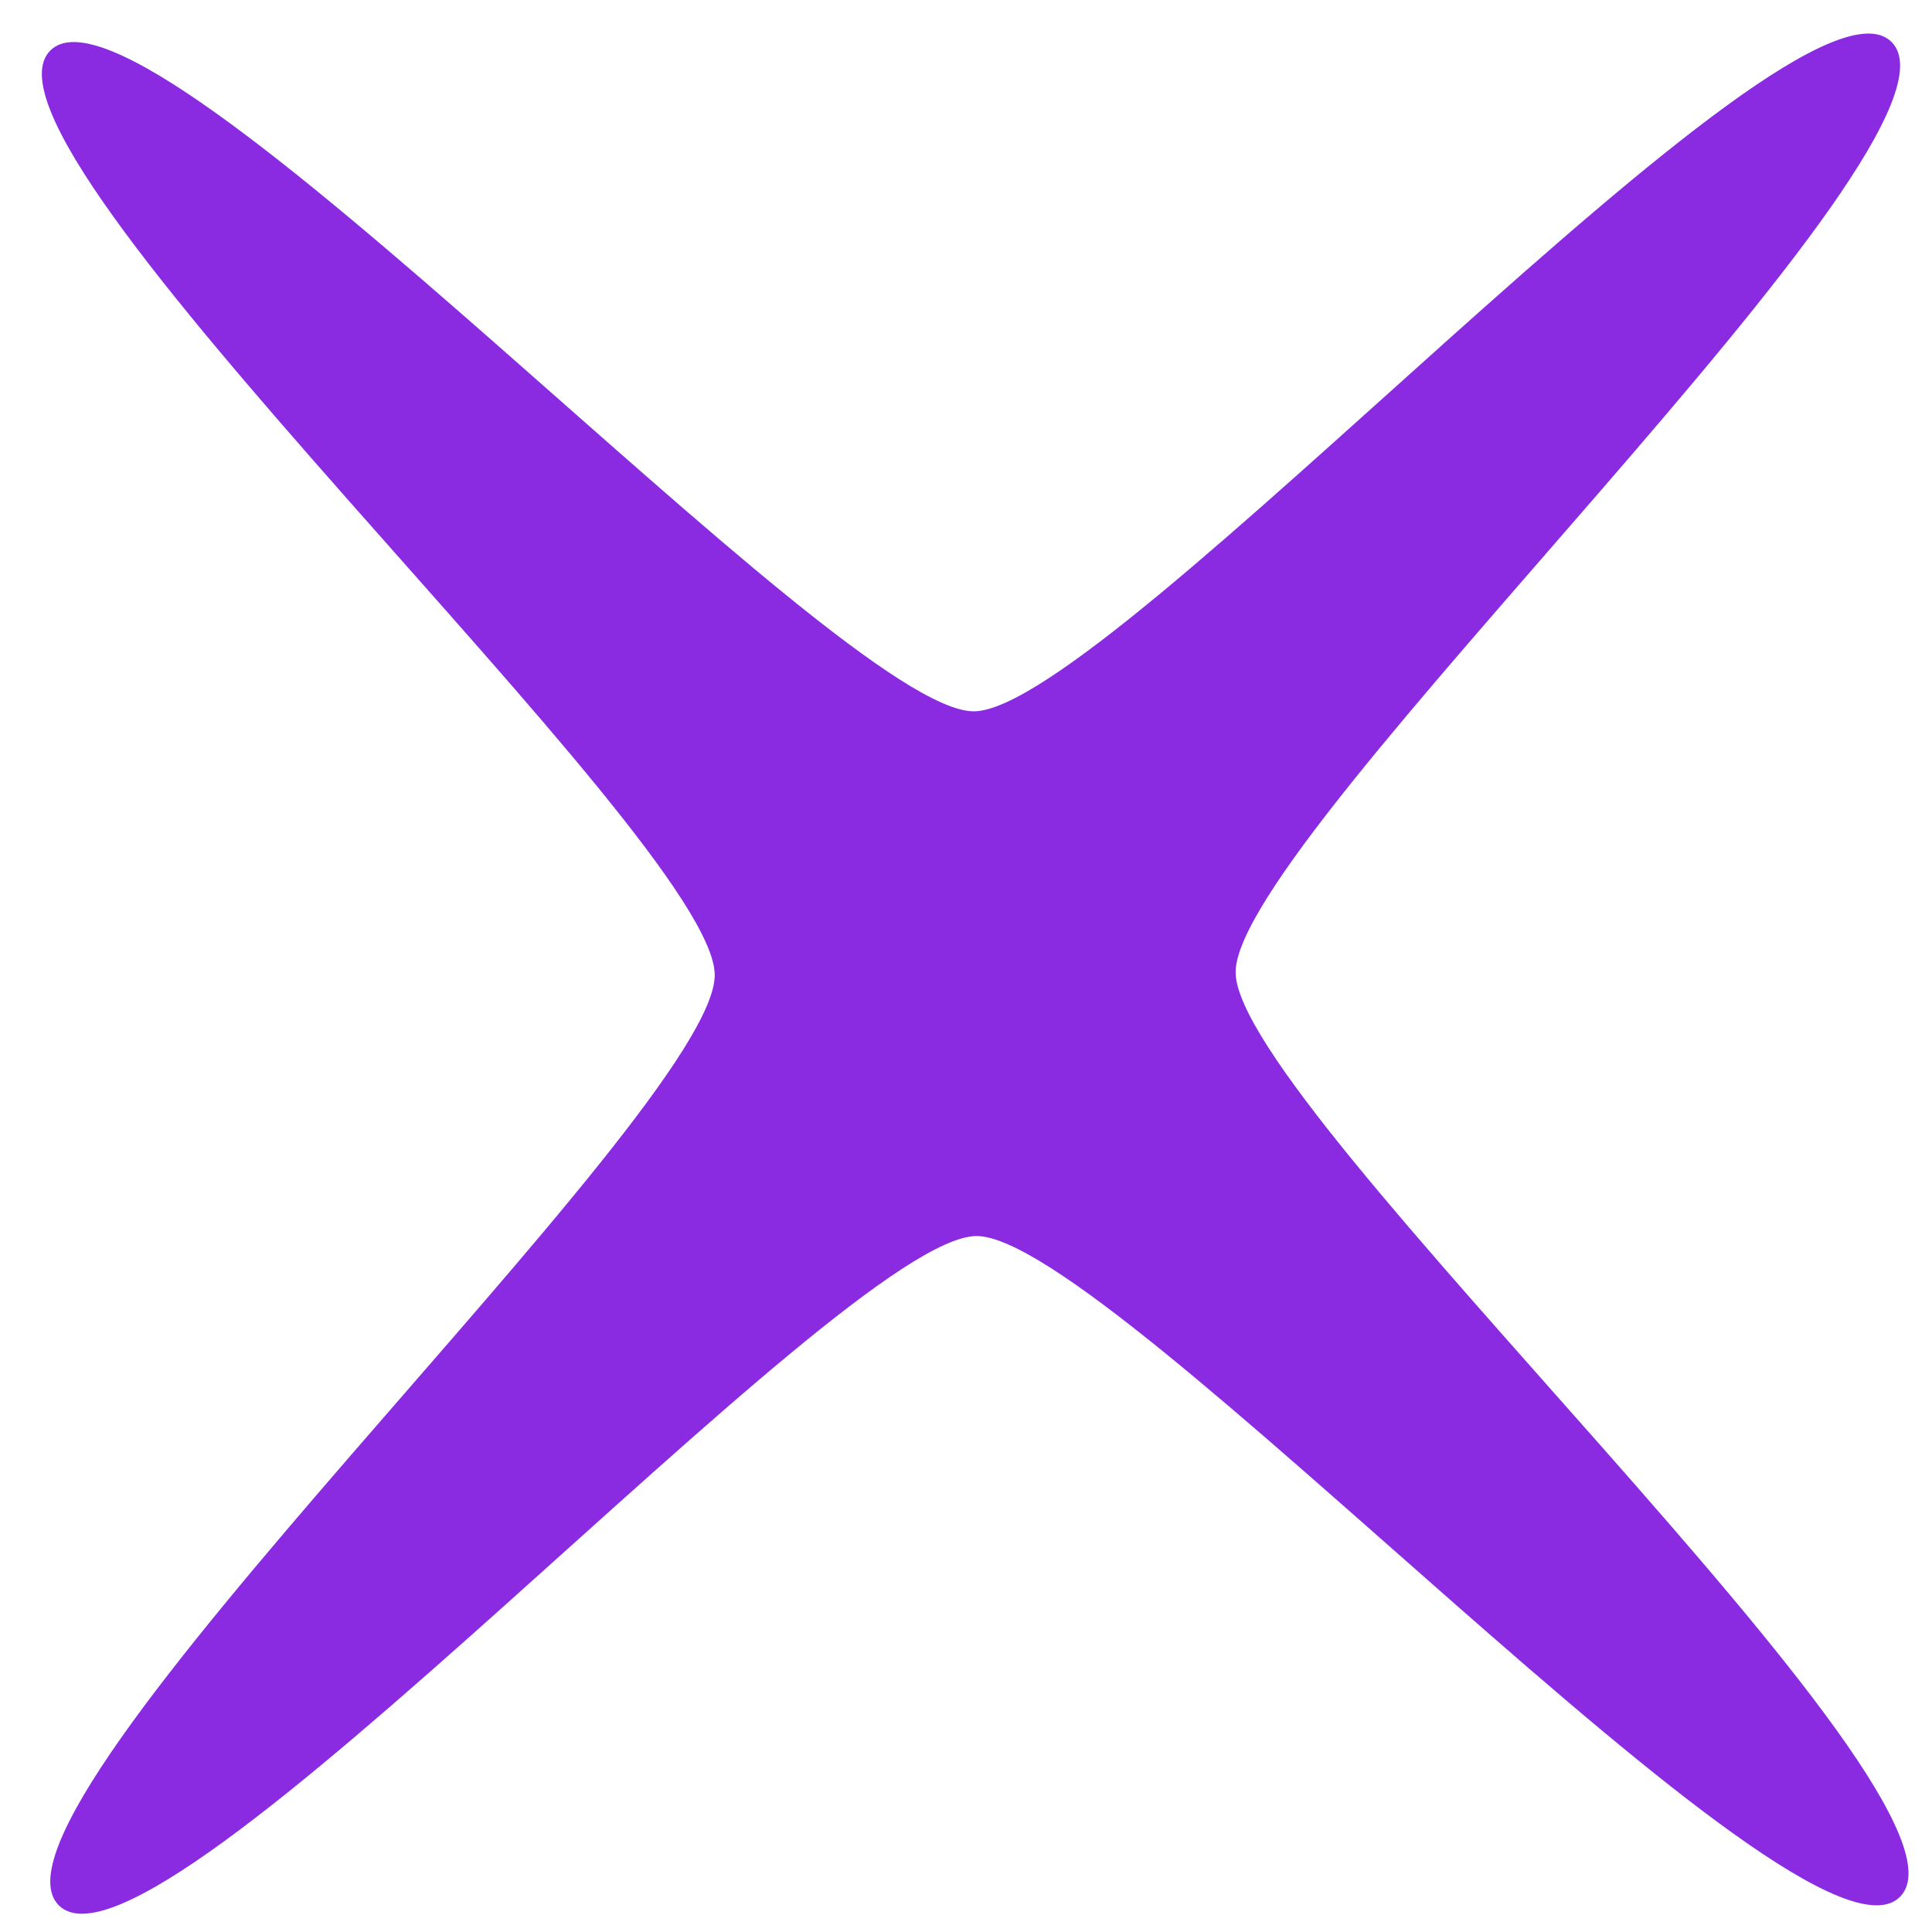
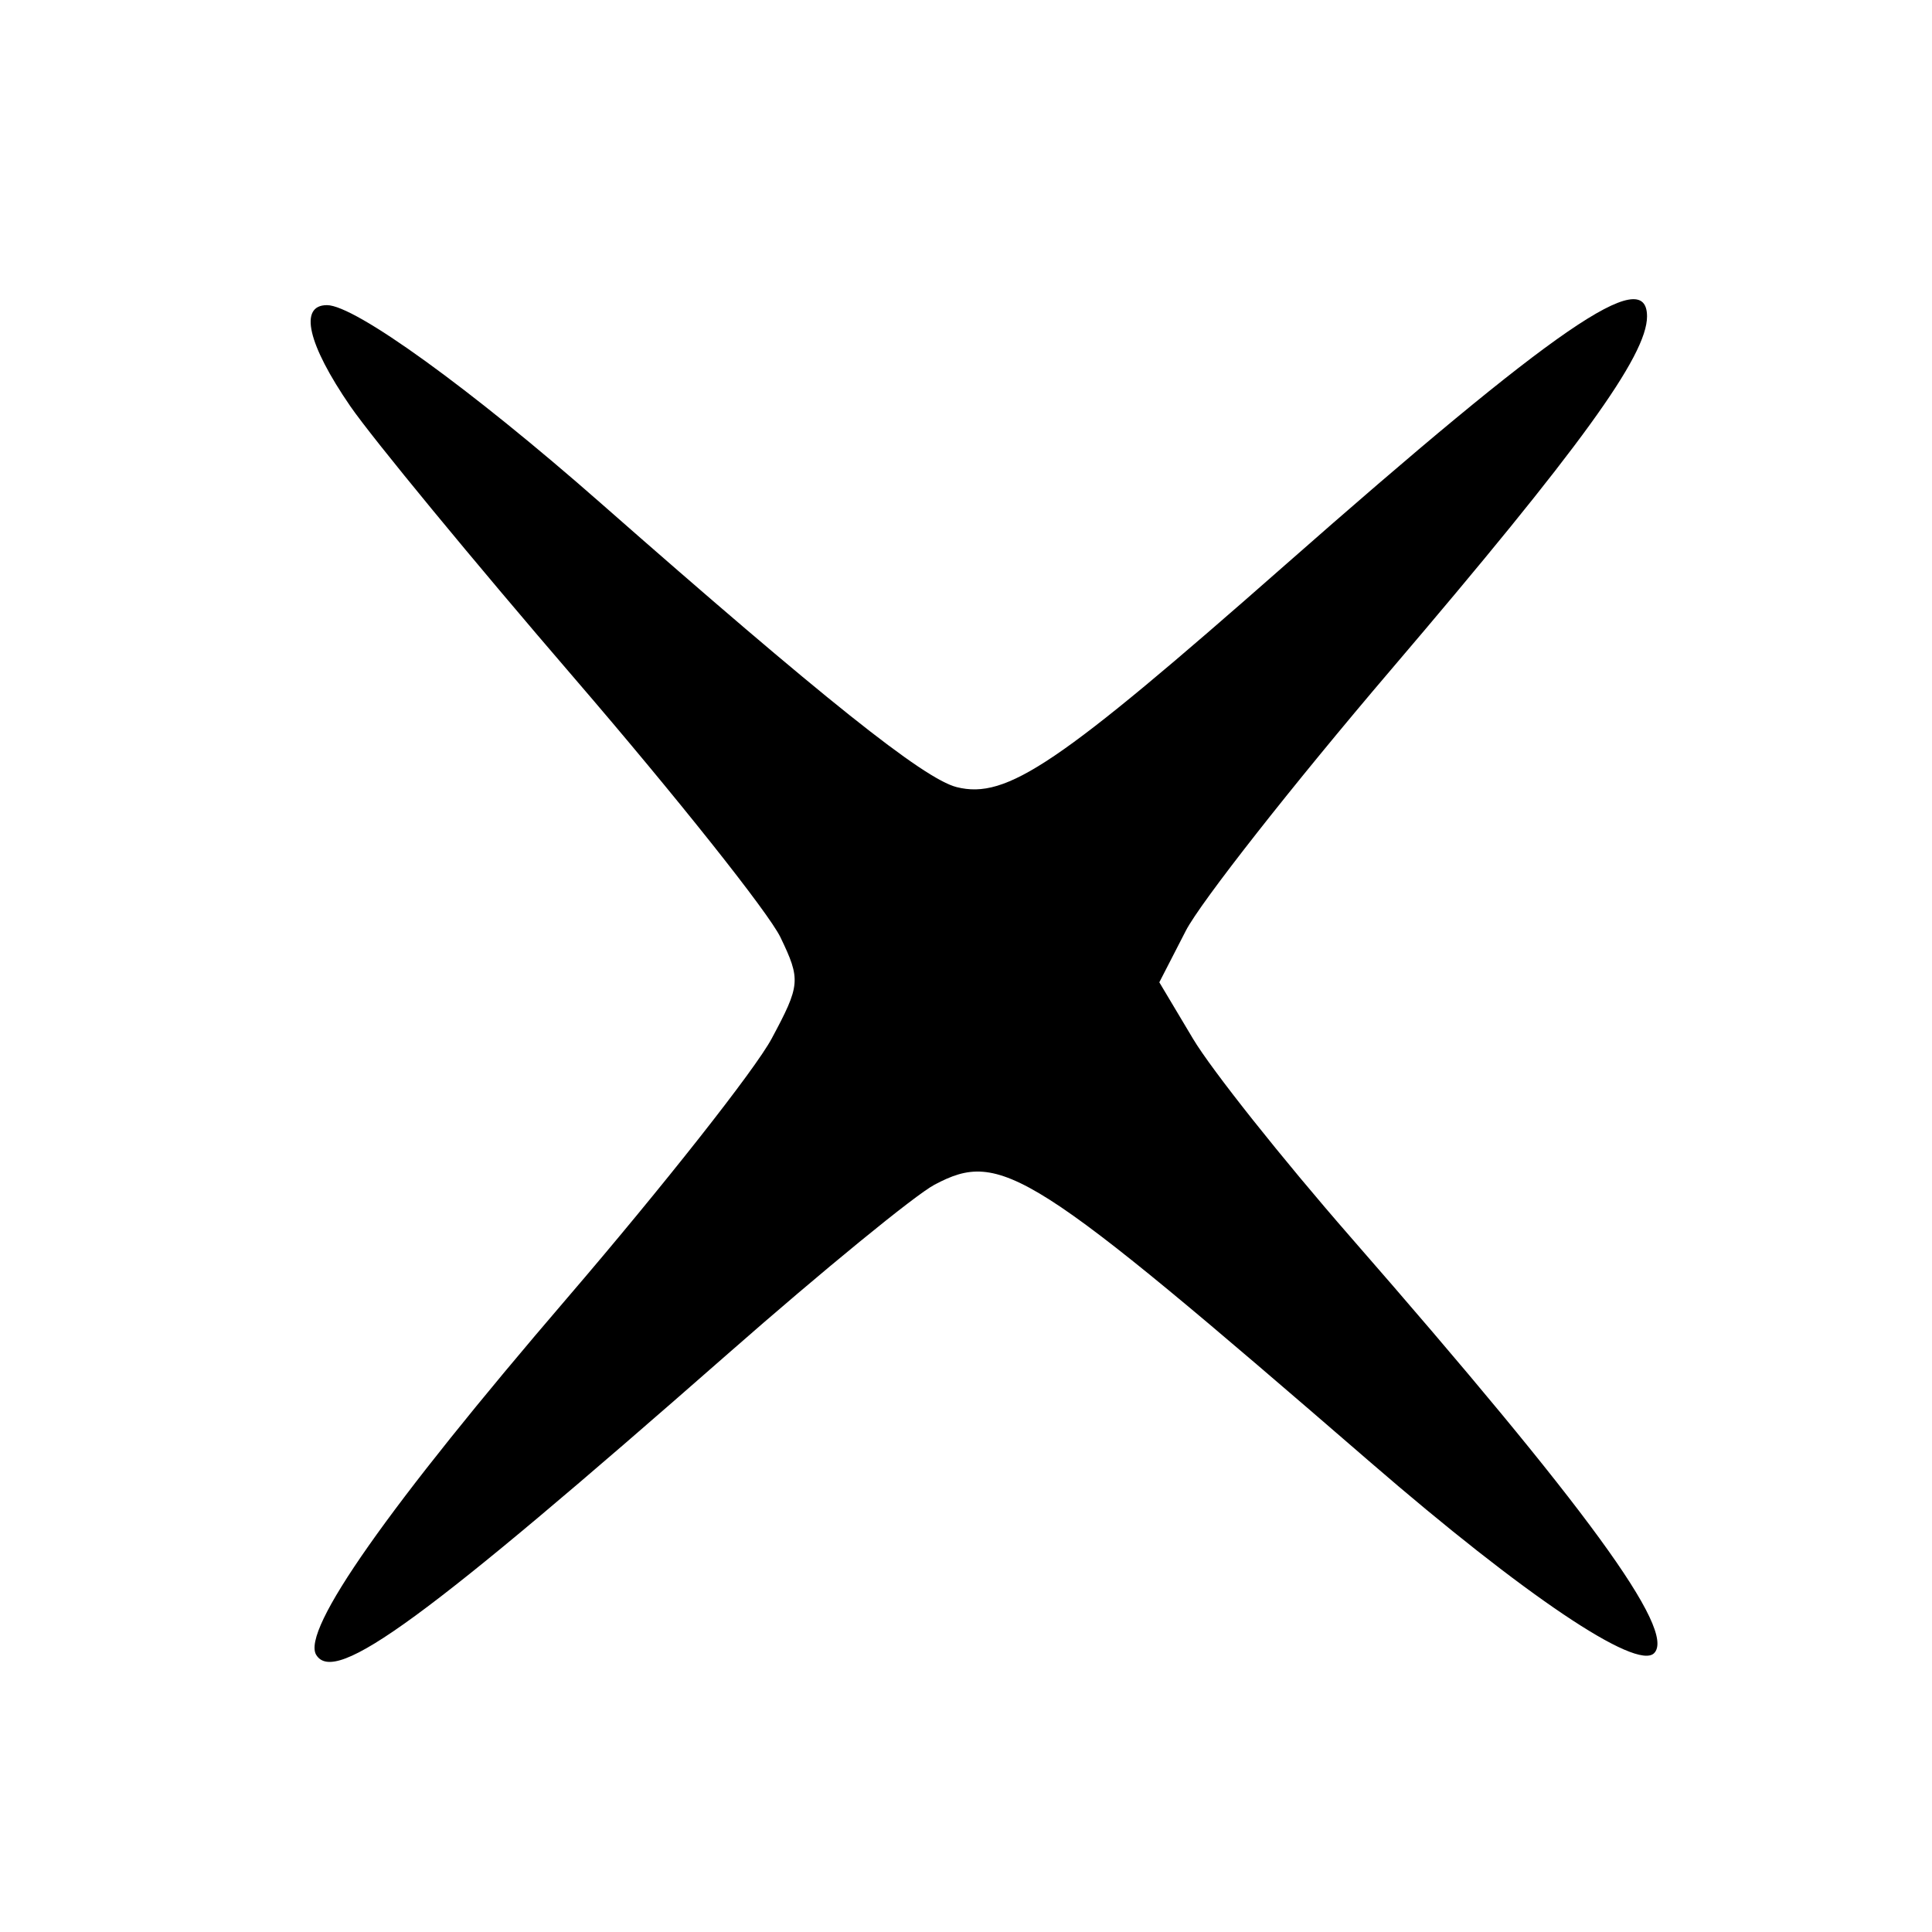
<svg xmlns="http://www.w3.org/2000/svg" width="32" height="32" viewBox="0 0 32 32" id="svg2" version="1.1">
  <defs id="defs4" />
  <g id="layer1" transform="translate(0,-1020.362)">
-     <path style="opacity:1;fill:#8a2be2;fill-opacity:1;stroke:none;stroke-opacity:1" id="path4152" d="m 29.976,1038.94 c -0.234,1.401 -10.684,-0.848 -11.84,-0.022 -1.156,0.826 -2.417,11.441 -3.819,11.207 -1.402,-0.234 0.848,-10.684 0.022,-11.84 -0.826,-1.156 -11.441,-2.417 -11.208,-3.819 0.234,-1.401 10.684,0.848 11.84,0.022 1.156,-0.826 2.417,-11.441 3.819,-11.208 1.402,0.234 -0.848,10.684 -0.022,11.84 0.826,1.156 11.441,2.417 11.208,3.819 z" transform="matrix(1.293915,0.921805,-0.9151828,1.303278,943.5055,-329.882)" />
+     <path style="fill:#000000;fill-opacity:1;stroke:none;stroke-width:1px;stroke-linecap:butt;stroke-linejoin:miter;stroke-opacity:1" d="m 5.238,1047.773 c -0.252,-0.407 1.185,-2.451 4.16,-5.916 1.584,-1.846 3.107,-3.777 3.383,-4.292 0.476,-0.888 0.484,-0.975 0.146,-1.678 -0.196,-0.407 -1.729,-2.335 -3.406,-4.283 -1.677,-1.948 -3.351,-3.98 -3.719,-4.514 -0.706,-1.027 -0.856,-1.674 -0.386,-1.674 0.463,0 2.381,1.387 4.527,3.273 3.683,3.238 5.355,4.572 5.902,4.71 0.828,0.208 1.682,-0.37 5.432,-3.671 4.493,-3.955 6.003,-4.993 6.003,-4.125 0,0.649 -1.114,2.186 -4.242,5.853 -1.627,1.907 -3.155,3.852 -3.397,4.322 l -0.439,0.854 0.558,0.935 c 0.307,0.515 1.481,1.992 2.609,3.284 3.916,4.486 5.4,6.52 5.028,6.893 -0.292,0.292 -2.149,-0.957 -4.693,-3.157 -5.645,-4.883 -6.122,-5.187 -7.225,-4.603 -0.321,0.17 -1.857,1.426 -3.414,2.793 -5.04,4.423 -6.514,5.502 -6.826,4.997 z" id="path4173" />
  </g>
</svg>
